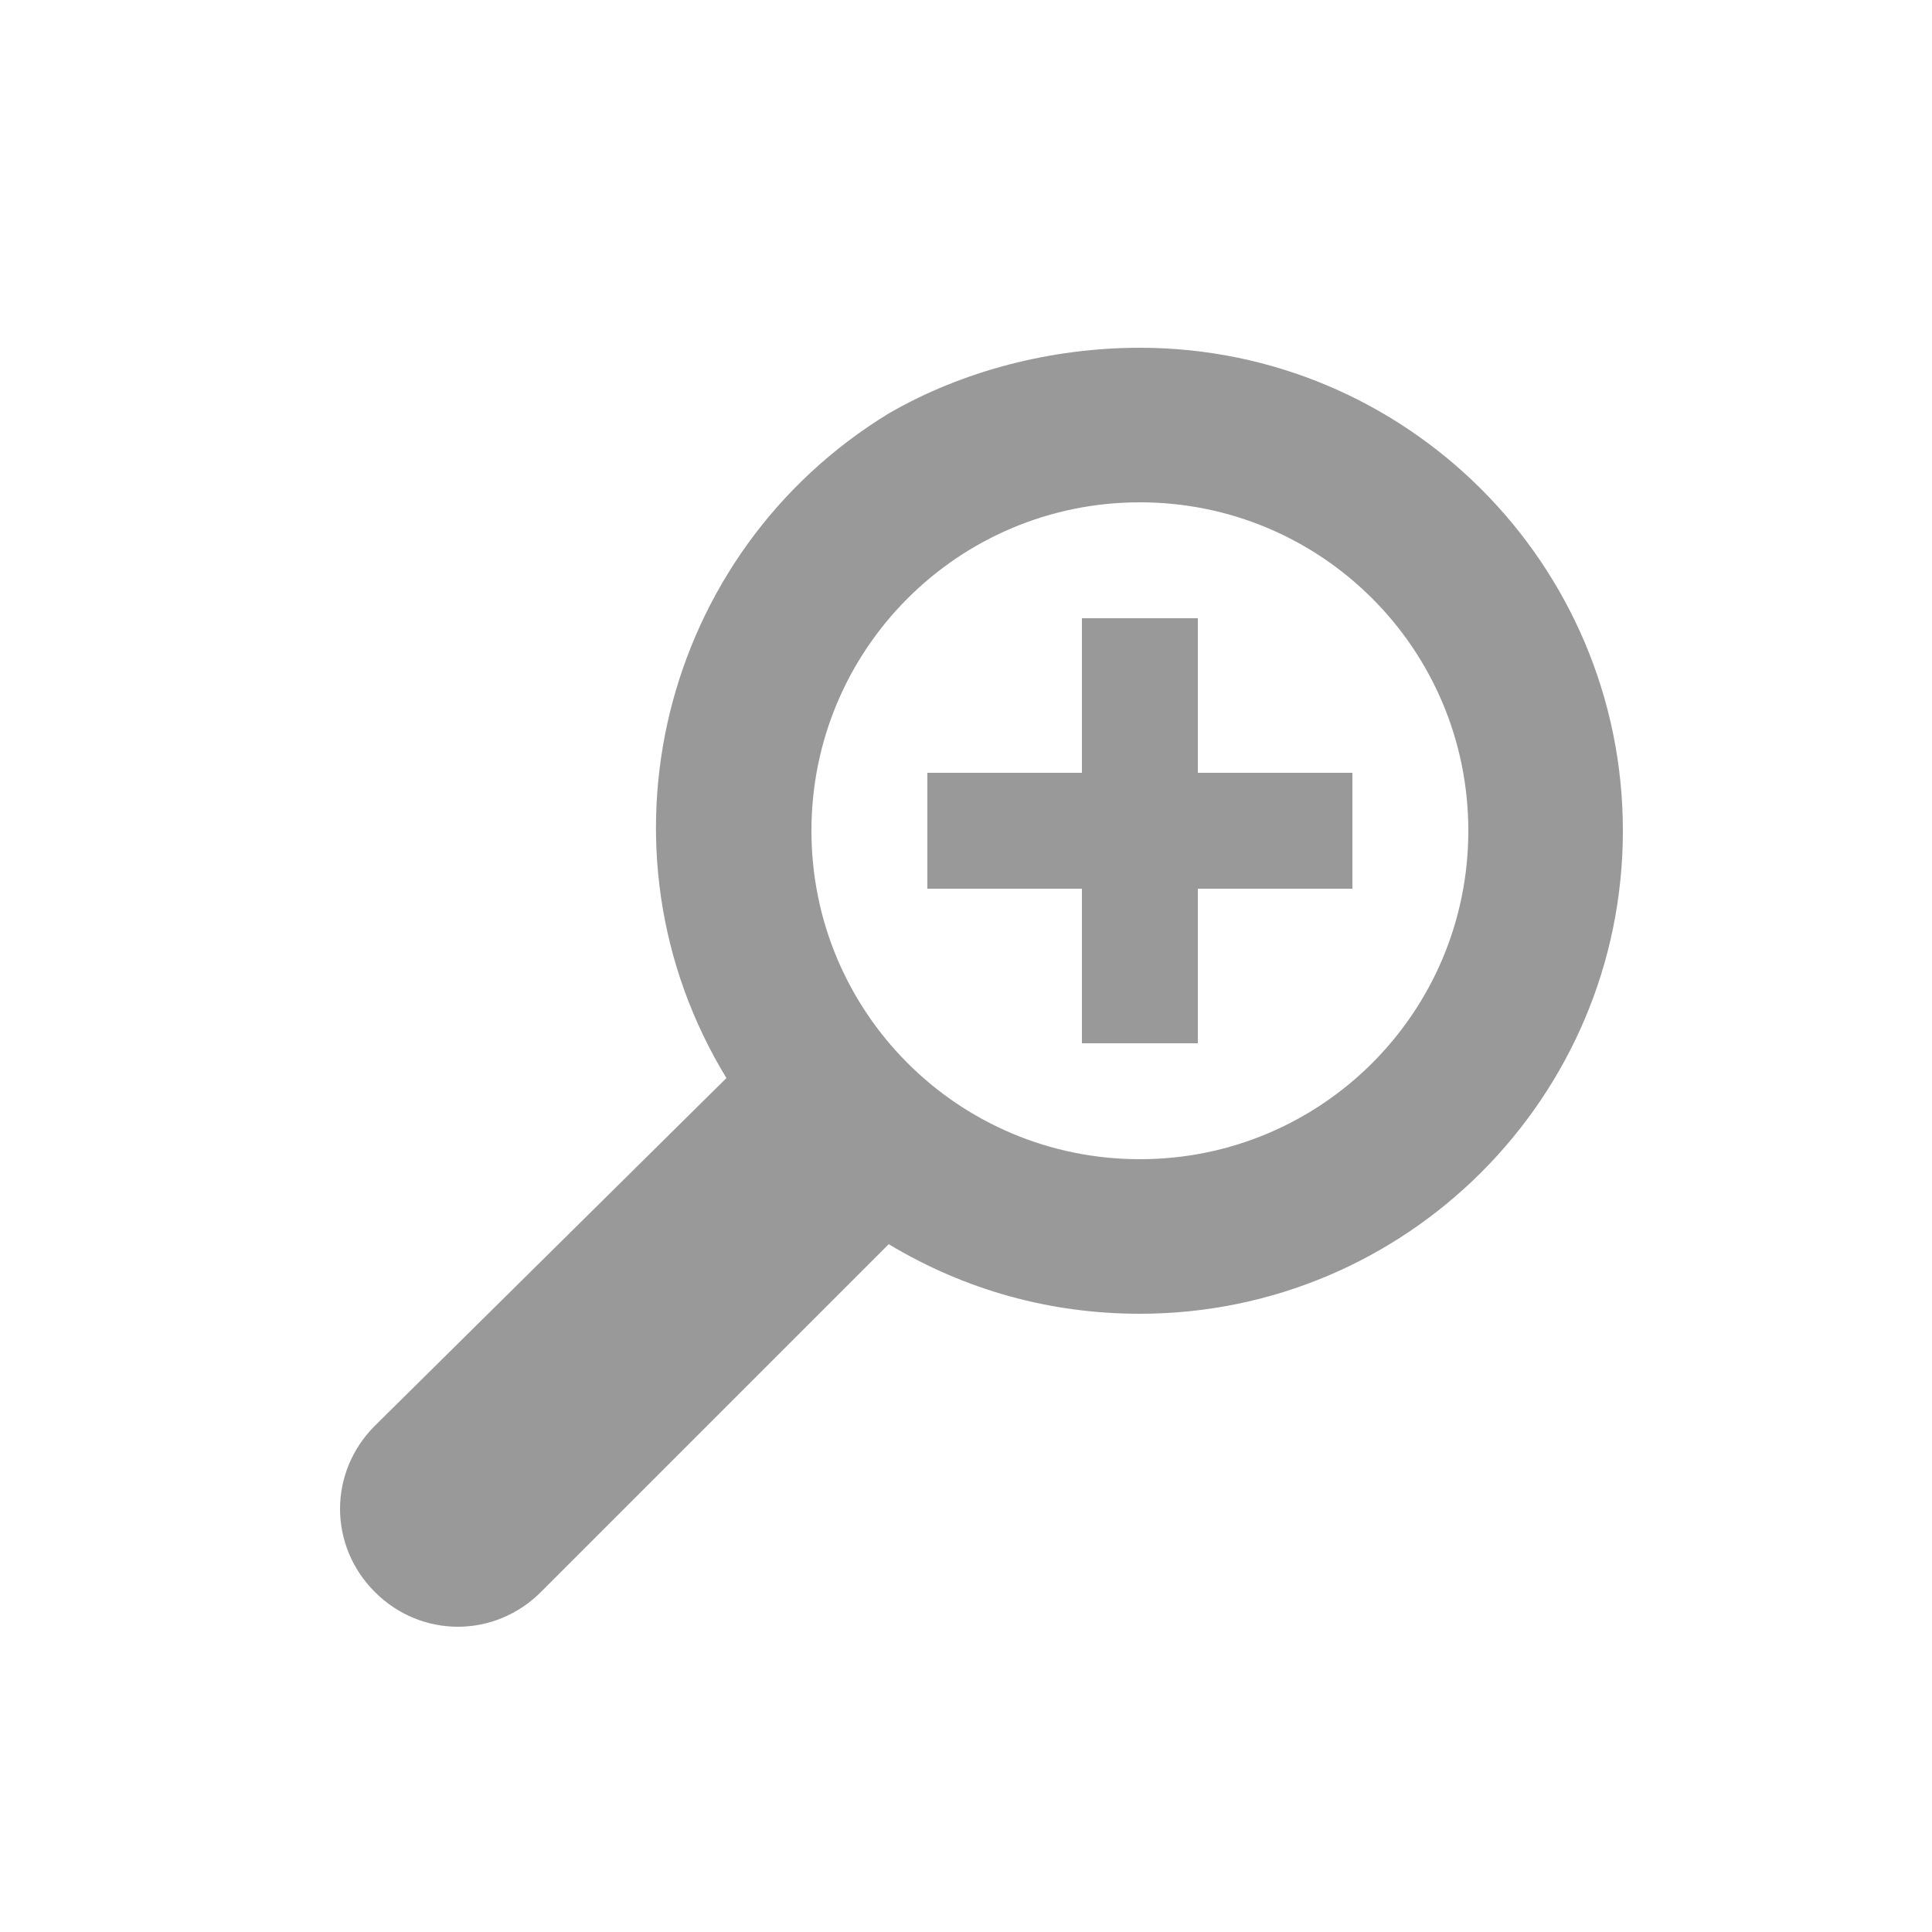
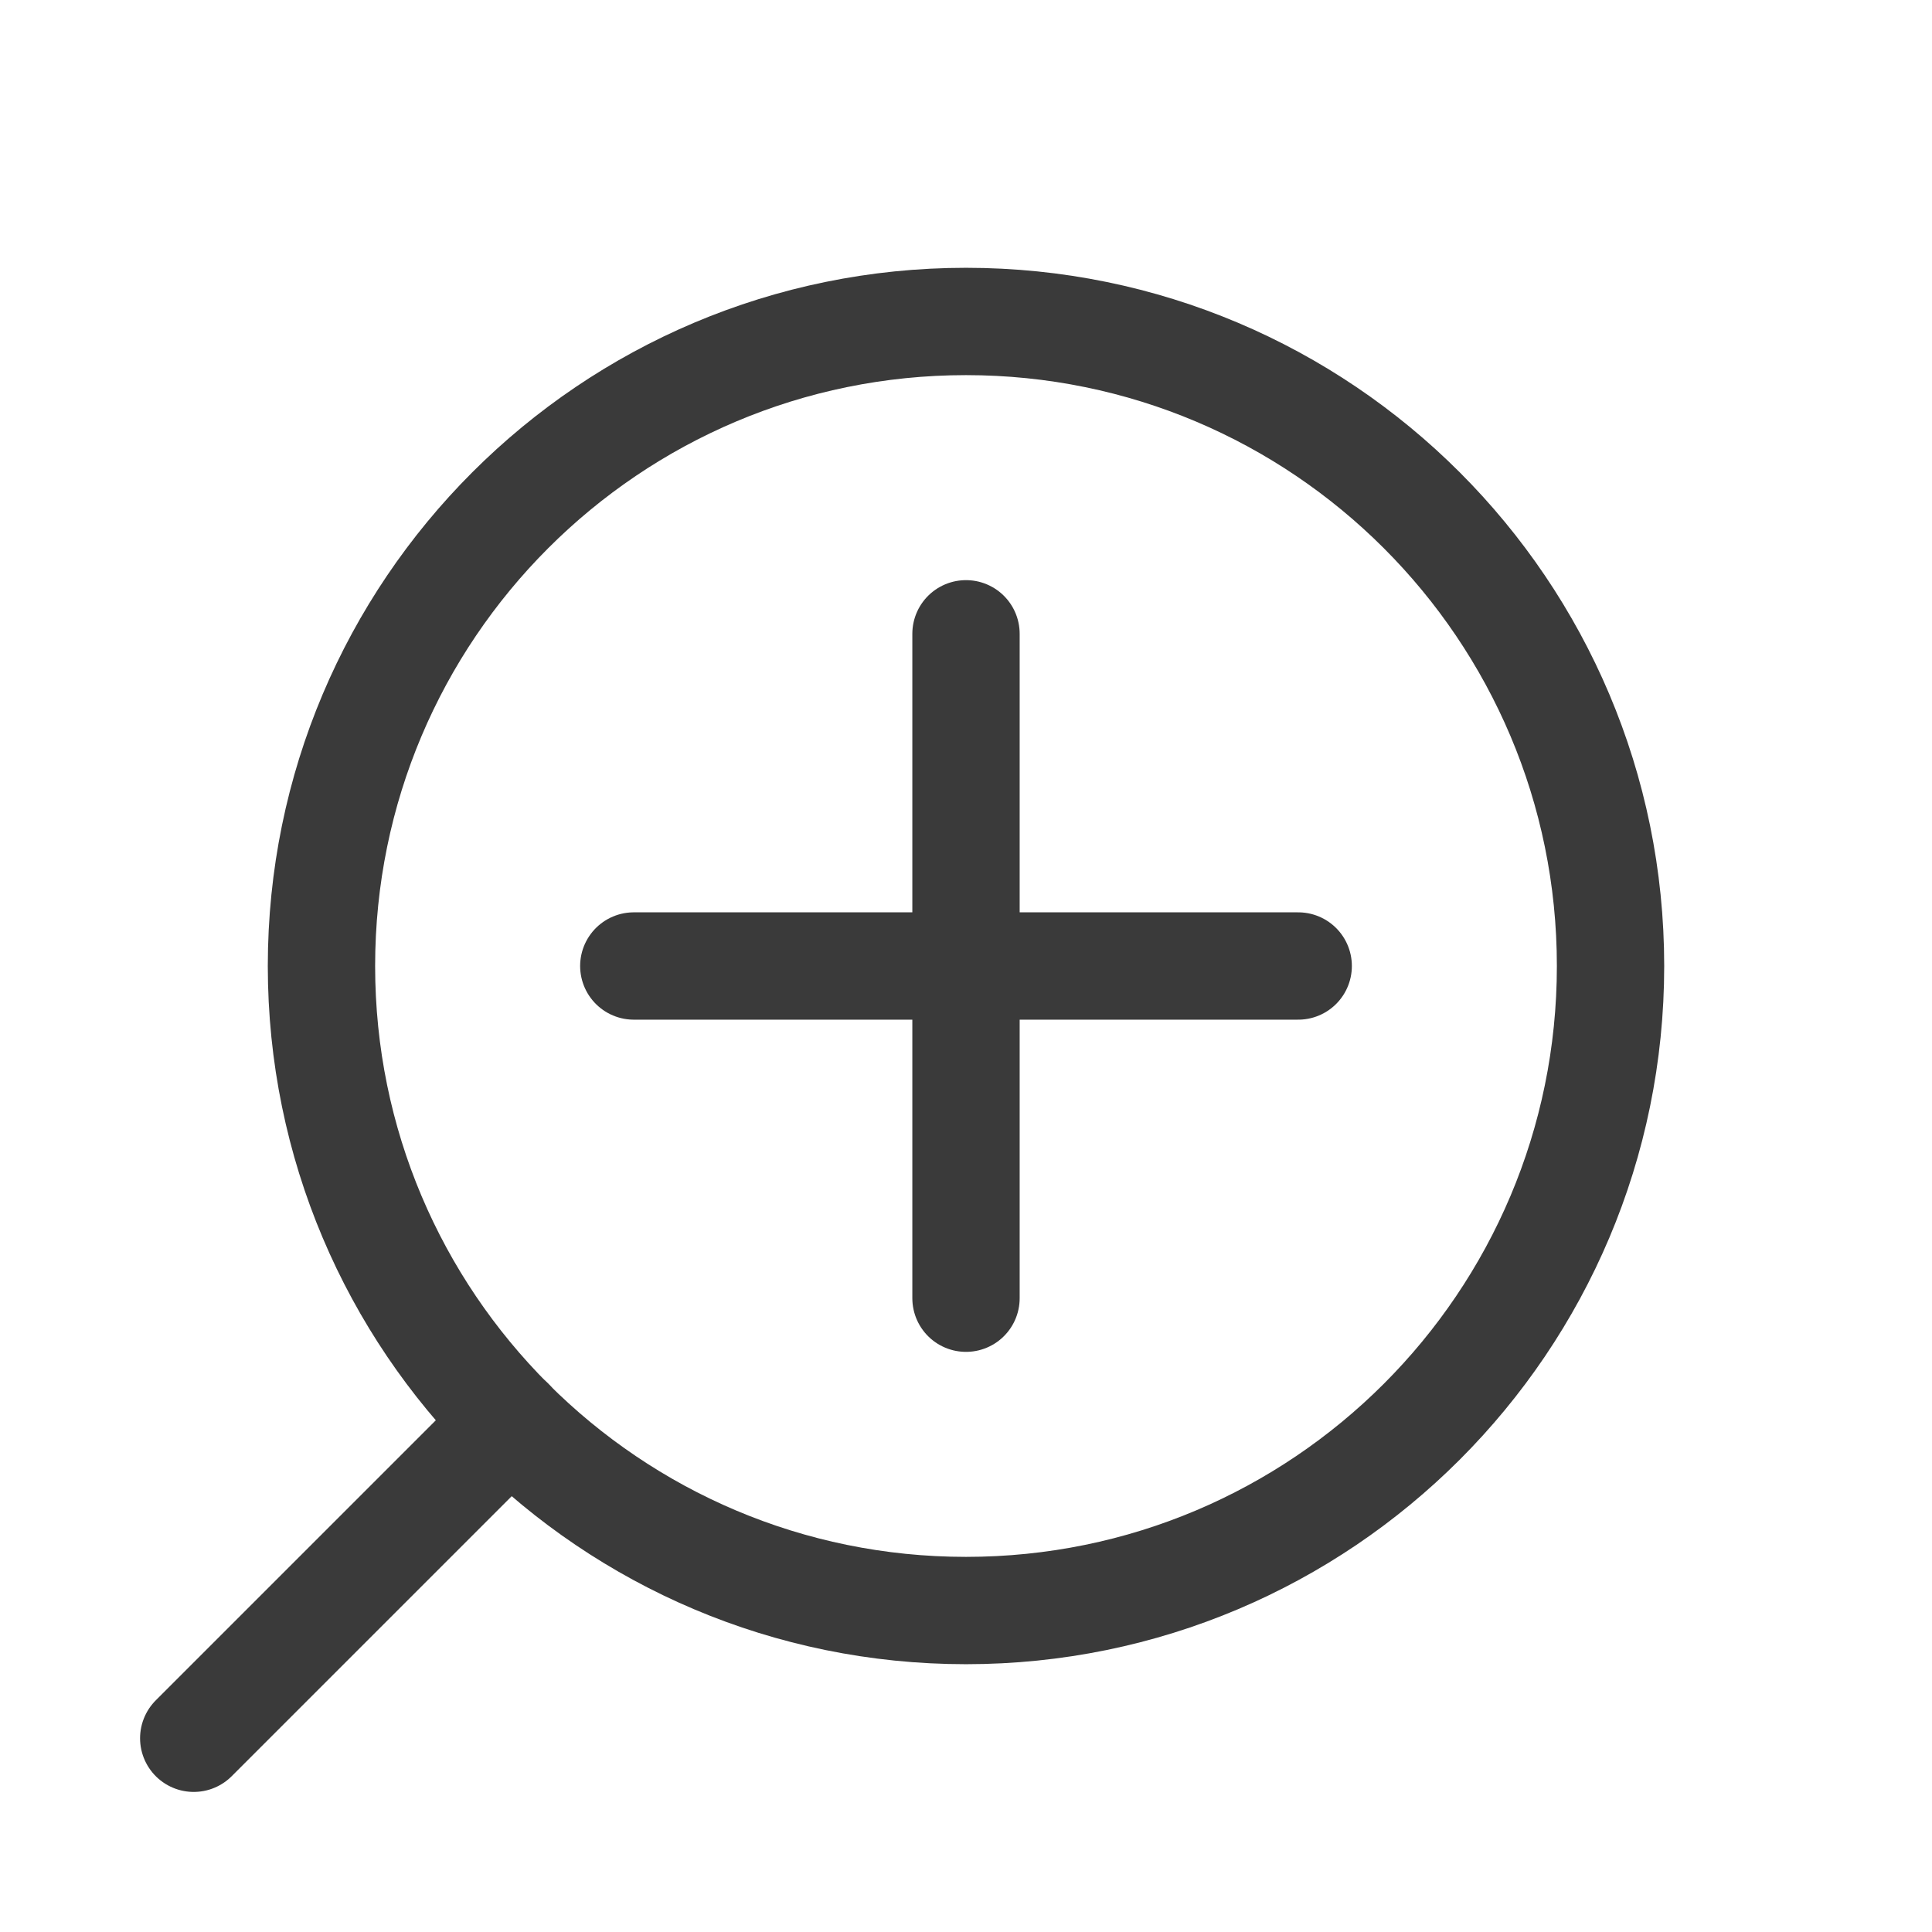
- <svg xmlns="http://www.w3.org/2000/svg" version="1.1" id="Layer_1" x="0px" y="0px" viewBox="0 0 50 50" style="enable-background:new 0 0 50 50;" xml:space="preserve">
-   <style type="text/css">
- 	.st0{fill:#999999;}
- </style>
-   <path class="st0" d="M29.5,9C36.4,9,42,14.6,42,21.5S36.4,34,29.5,34c-2.3,0-4.5-0.6-6.5-1.8l-9,9c-1.2,1.2-3.1,1.2-4.3,0  s-1.2-3.1,0-4.3l9.1-9C15.2,22,17.1,14.3,23,10.7C24.9,9.6,27.2,9,29.5,9z M29.5,13c-4.7,0-8.5,3.8-8.5,8.5s3.8,8.5,8.5,8.5  s8.5-3.8,8.5-8.5S34.2,13,29.5,13L29.5,13z M28,16h3v4h4v3h-4v4h-3v-4h-4v-3h4V16z" />
+ <svg xmlns="http://www.w3.org/2000/svg" width="32" height="32" viewBox="0 0 36 36">
+   <defs>
+     <style>
+             .cls-1,.cls-2,.cls-3{fill:none;}.cls-1,.cls-2{stroke:#3a3a3a;stroke-miterlimit:10;stroke-width:2px;}.cls-2{stroke-linecap:round;}
+         </style>
+   </defs>
+   <g id="Layer_2">
+     <g id="Layer_1-2">
+       <circle class="cls-1" cx="18" cy="18" r="12.01" />
+       <line class="cls-2" x1="9.51" y1="26.49" x2="3.61" y2="32.39" />
+       <line class="cls-2" x1="18" y1="24.19" x2="18" y2="11.81" />
+       <line class="cls-2" x1="24.19" y1="18" x2="11.81" y2="18" />
+       <rect class="cls-3" width="36" height="36" />
+     </g>
+   </g>
</svg>
